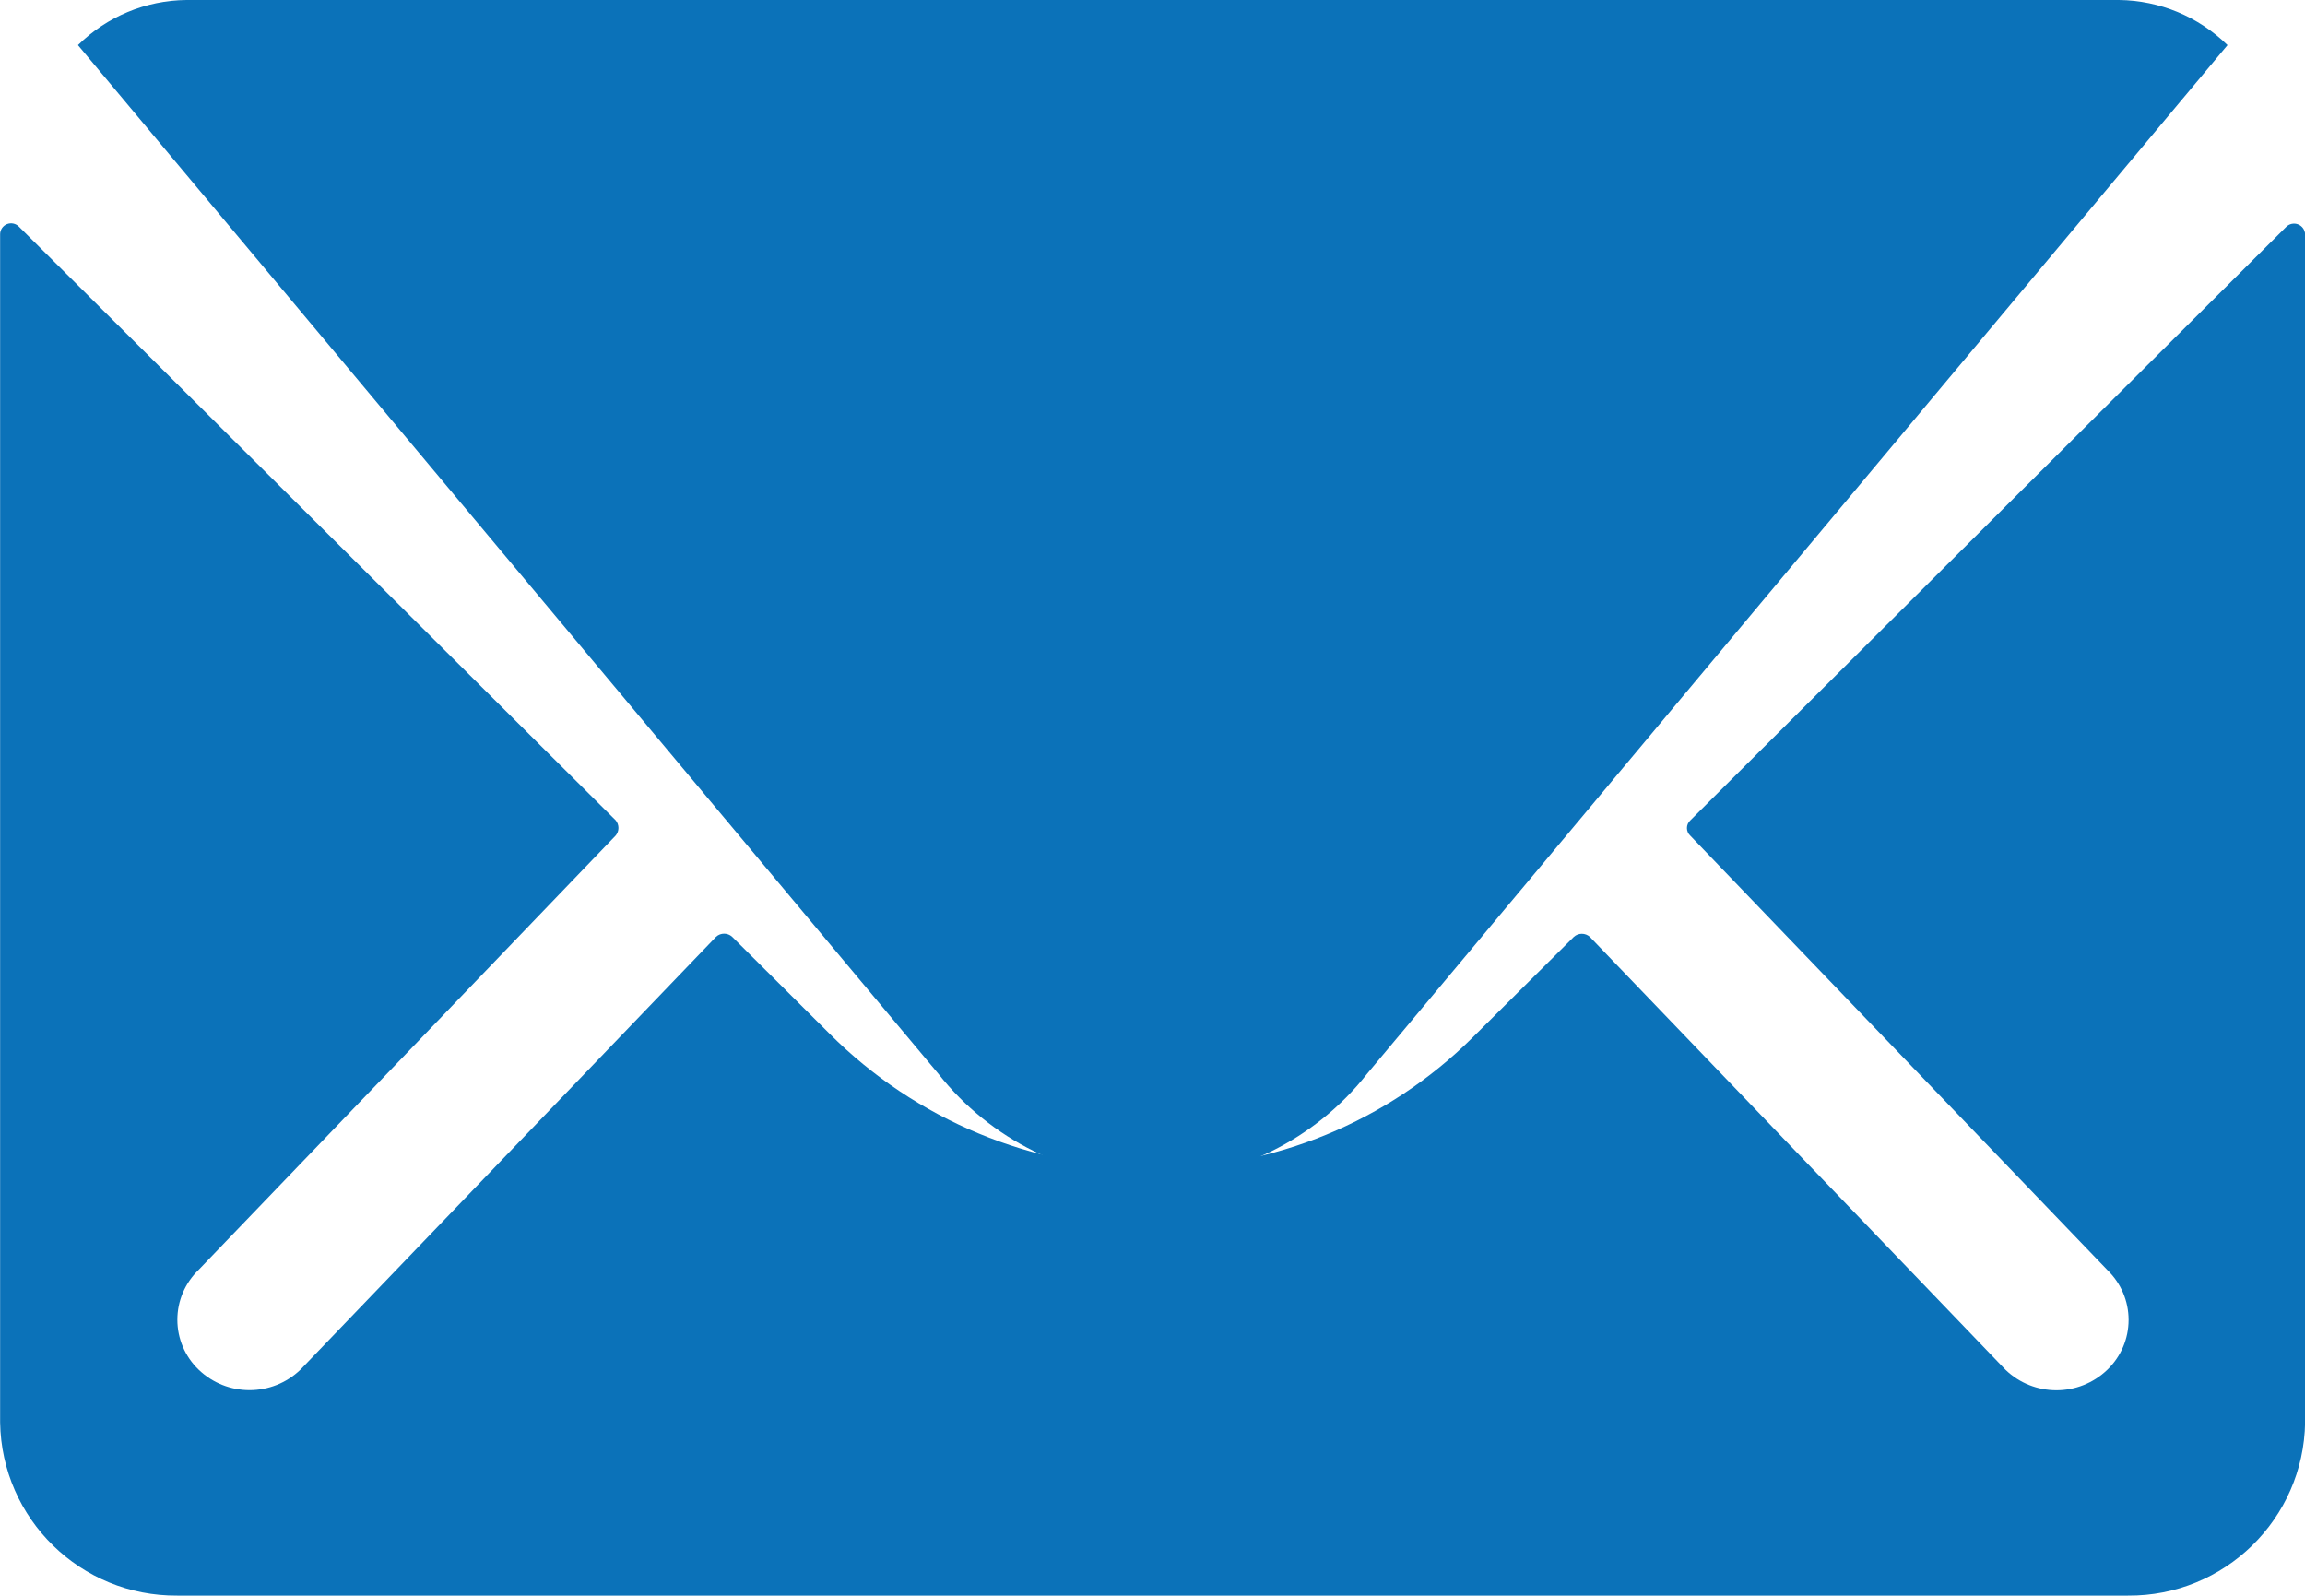
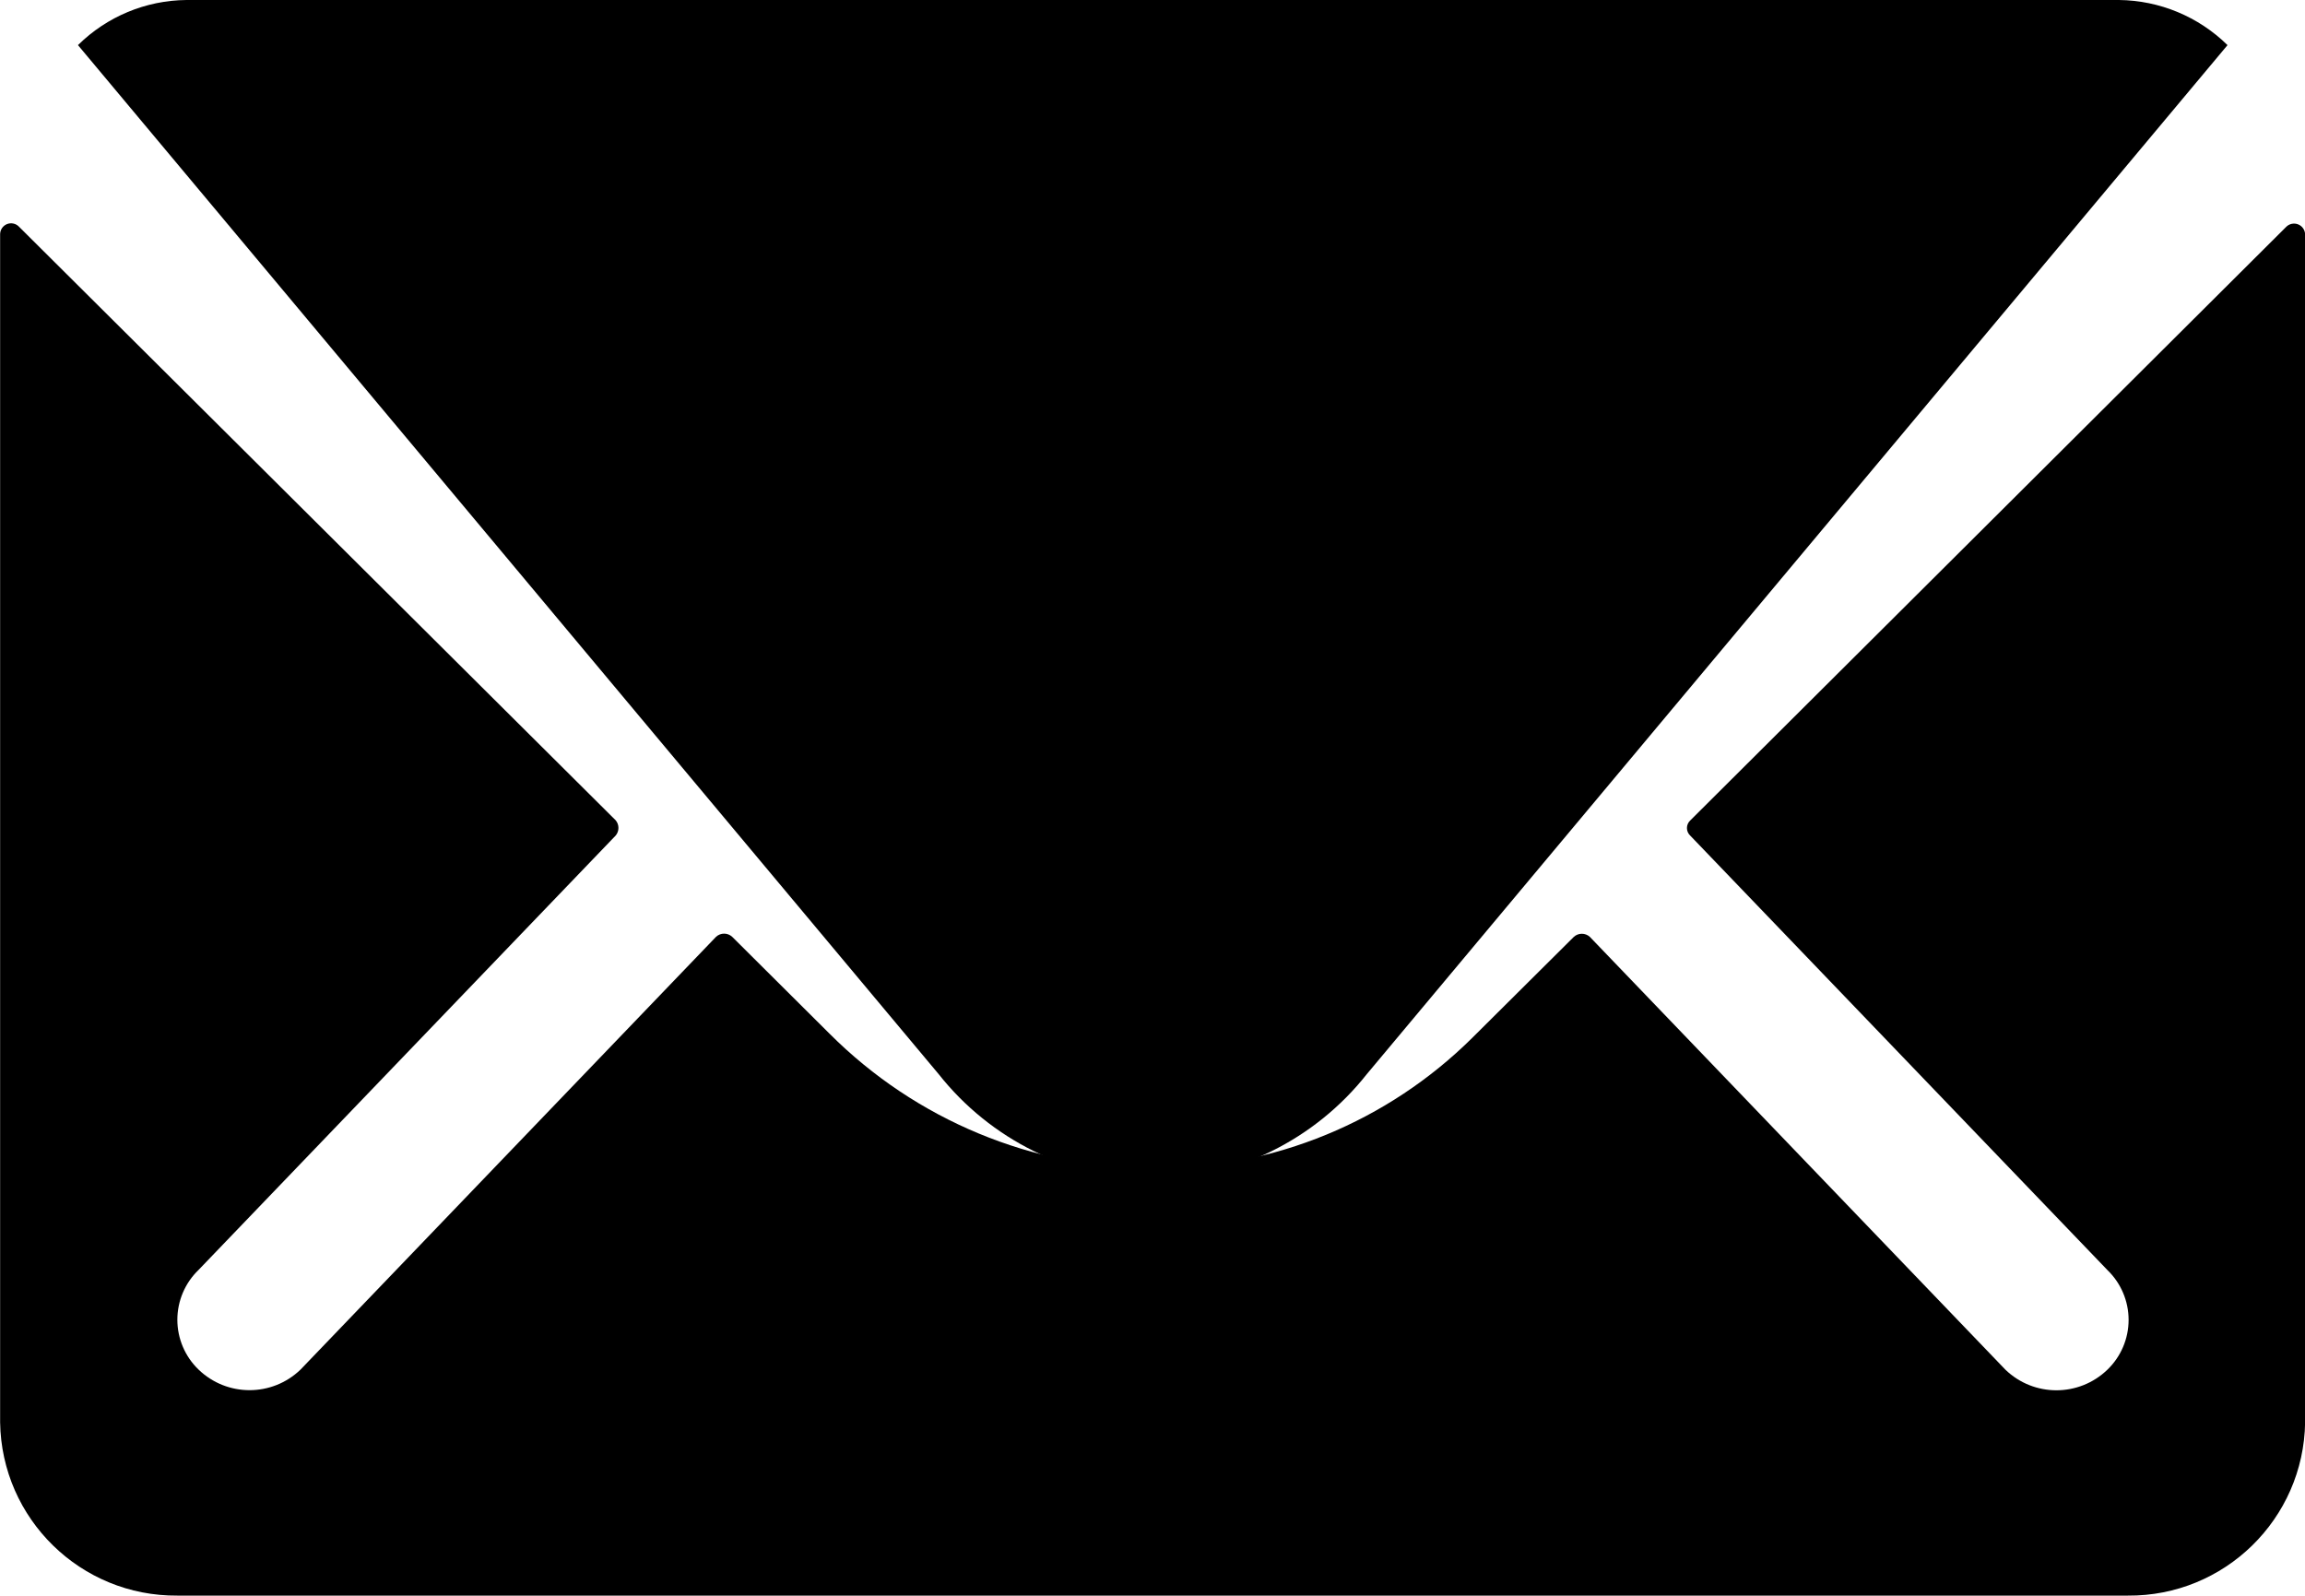
<svg xmlns="http://www.w3.org/2000/svg" width="19.365" height="13.407">
-   <path d="M19.207 1.906L14.2 6.893a.087.087 0 0 0 0 .127l3.505 3.65a.581.581 0 0 1 0 .837.617.617 0 0 1-.857 0l-3.491-3.636a.1.1 0 0 0-.135 0l-.852.847a3.791 3.791 0 0 1-2.672 1.1A3.866 3.866 0 0 1 6.97 8.685l-.819-.815a.1.1 0 0 0-.135 0l-3.491 3.636a.617.617 0 0 1-.857 0 .581.581 0 0 1 0-.837l3.505-3.65a.1.1 0 0 0 0-.127L.159 1.904a.092.092 0 0 0-.158.064v9.981a1.478 1.478 0 0 0 1.49 1.456h16.385a1.478 1.478 0 0 0 1.49-1.456V1.968a.093.093 0 0 0-.159-.062z" fill="#0b72b9" />
-   <path d="M9.683 9.912a2.337 2.337 0 0 0 1.8-.888L18.714.379A1.322 1.322 0 0 0 17.802 0H1.567a1.314 1.314 0 0 0-.912.379l7.231 8.645a2.339 2.339 0 0 0 1.797.888z" fill="#0b72b9" />
+   <path d="M19.207 1.906L14.2 6.893a.087.087 0 0 0 0 .127l3.505 3.65a.581.581 0 0 1 0 .837.617.617 0 0 1-.857 0l-3.491-3.636a.1.1 0 0 0-.135 0l-.852.847a3.791 3.791 0 0 1-2.672 1.1A3.866 3.866 0 0 1 6.97 8.685l-.819-.815a.1.1 0 0 0-.135 0l-3.491 3.636a.617.617 0 0 1-.857 0 .581.581 0 0 1 0-.837l3.505-3.65a.1.1 0 0 0 0-.127L.159 1.904a.092.092 0 0 0-.158.064v9.981a1.478 1.478 0 0 0 1.49 1.456h16.385a1.478 1.478 0 0 0 1.49-1.456V1.968a.093.093 0 0 0-.159-.062z" fill="#000000" />
+   <path d="M9.683 9.912a2.337 2.337 0 0 0 1.8-.888L18.714.379A1.322 1.322 0 0 0 17.802 0H1.567a1.314 1.314 0 0 0-.912.379l7.231 8.645a2.339 2.339 0 0 0 1.797.888z" fill="#000000" />
</svg>
